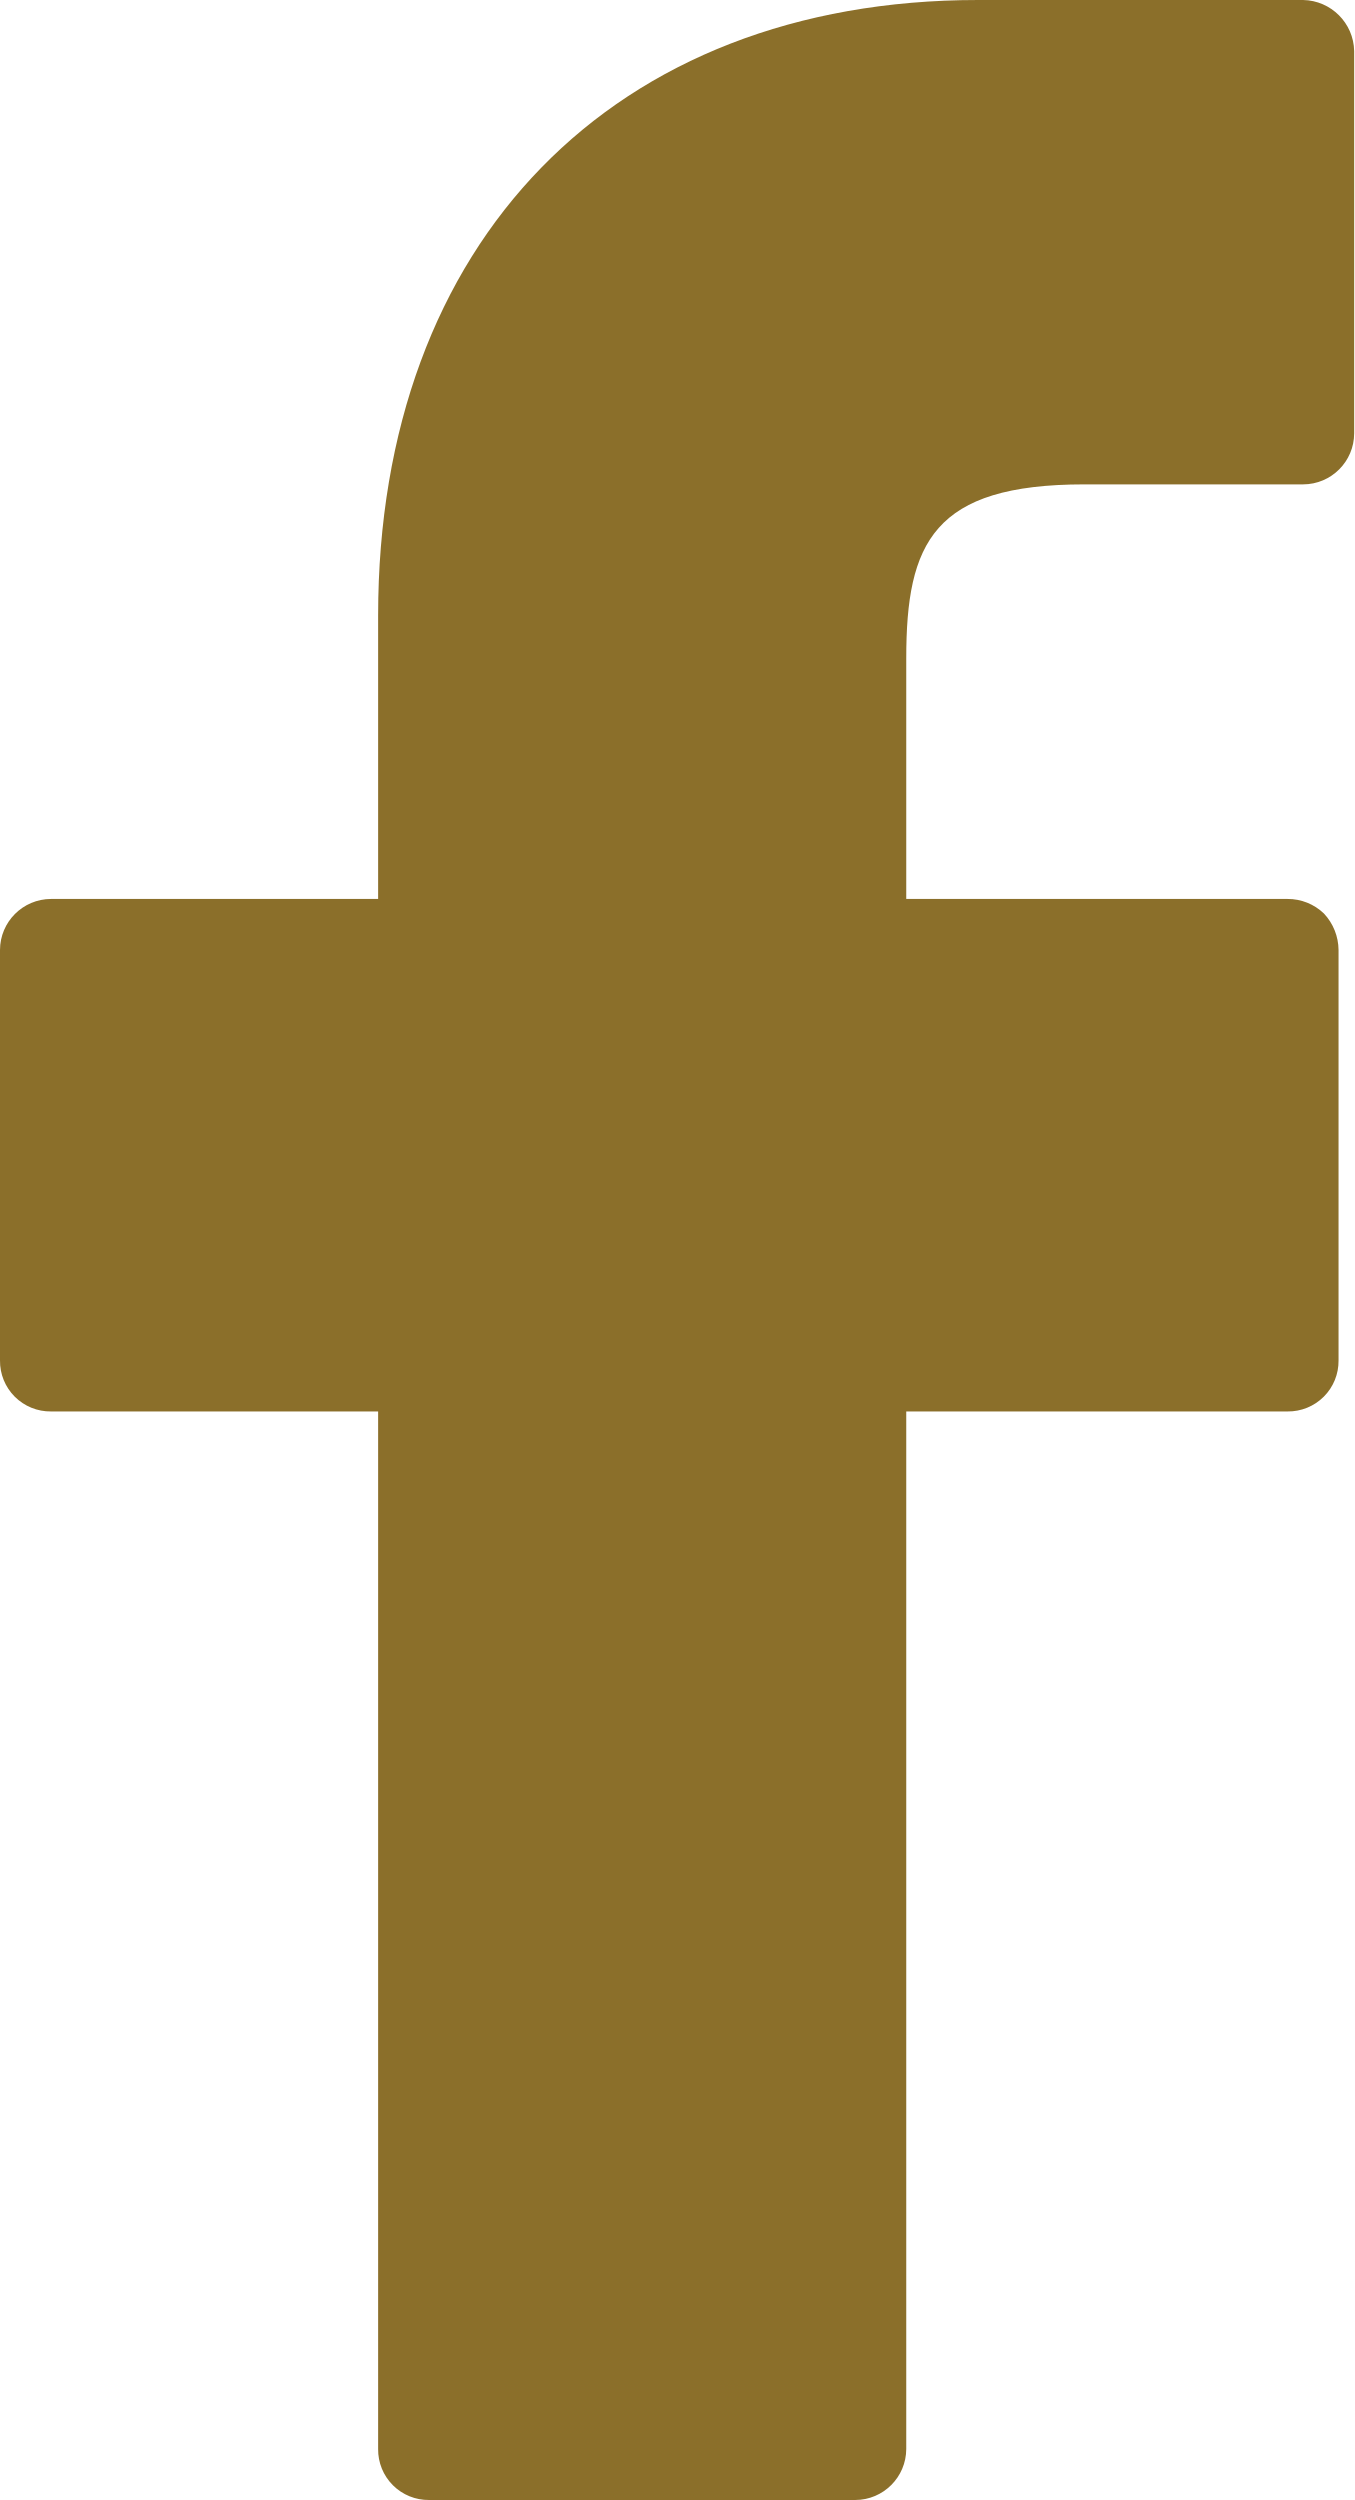
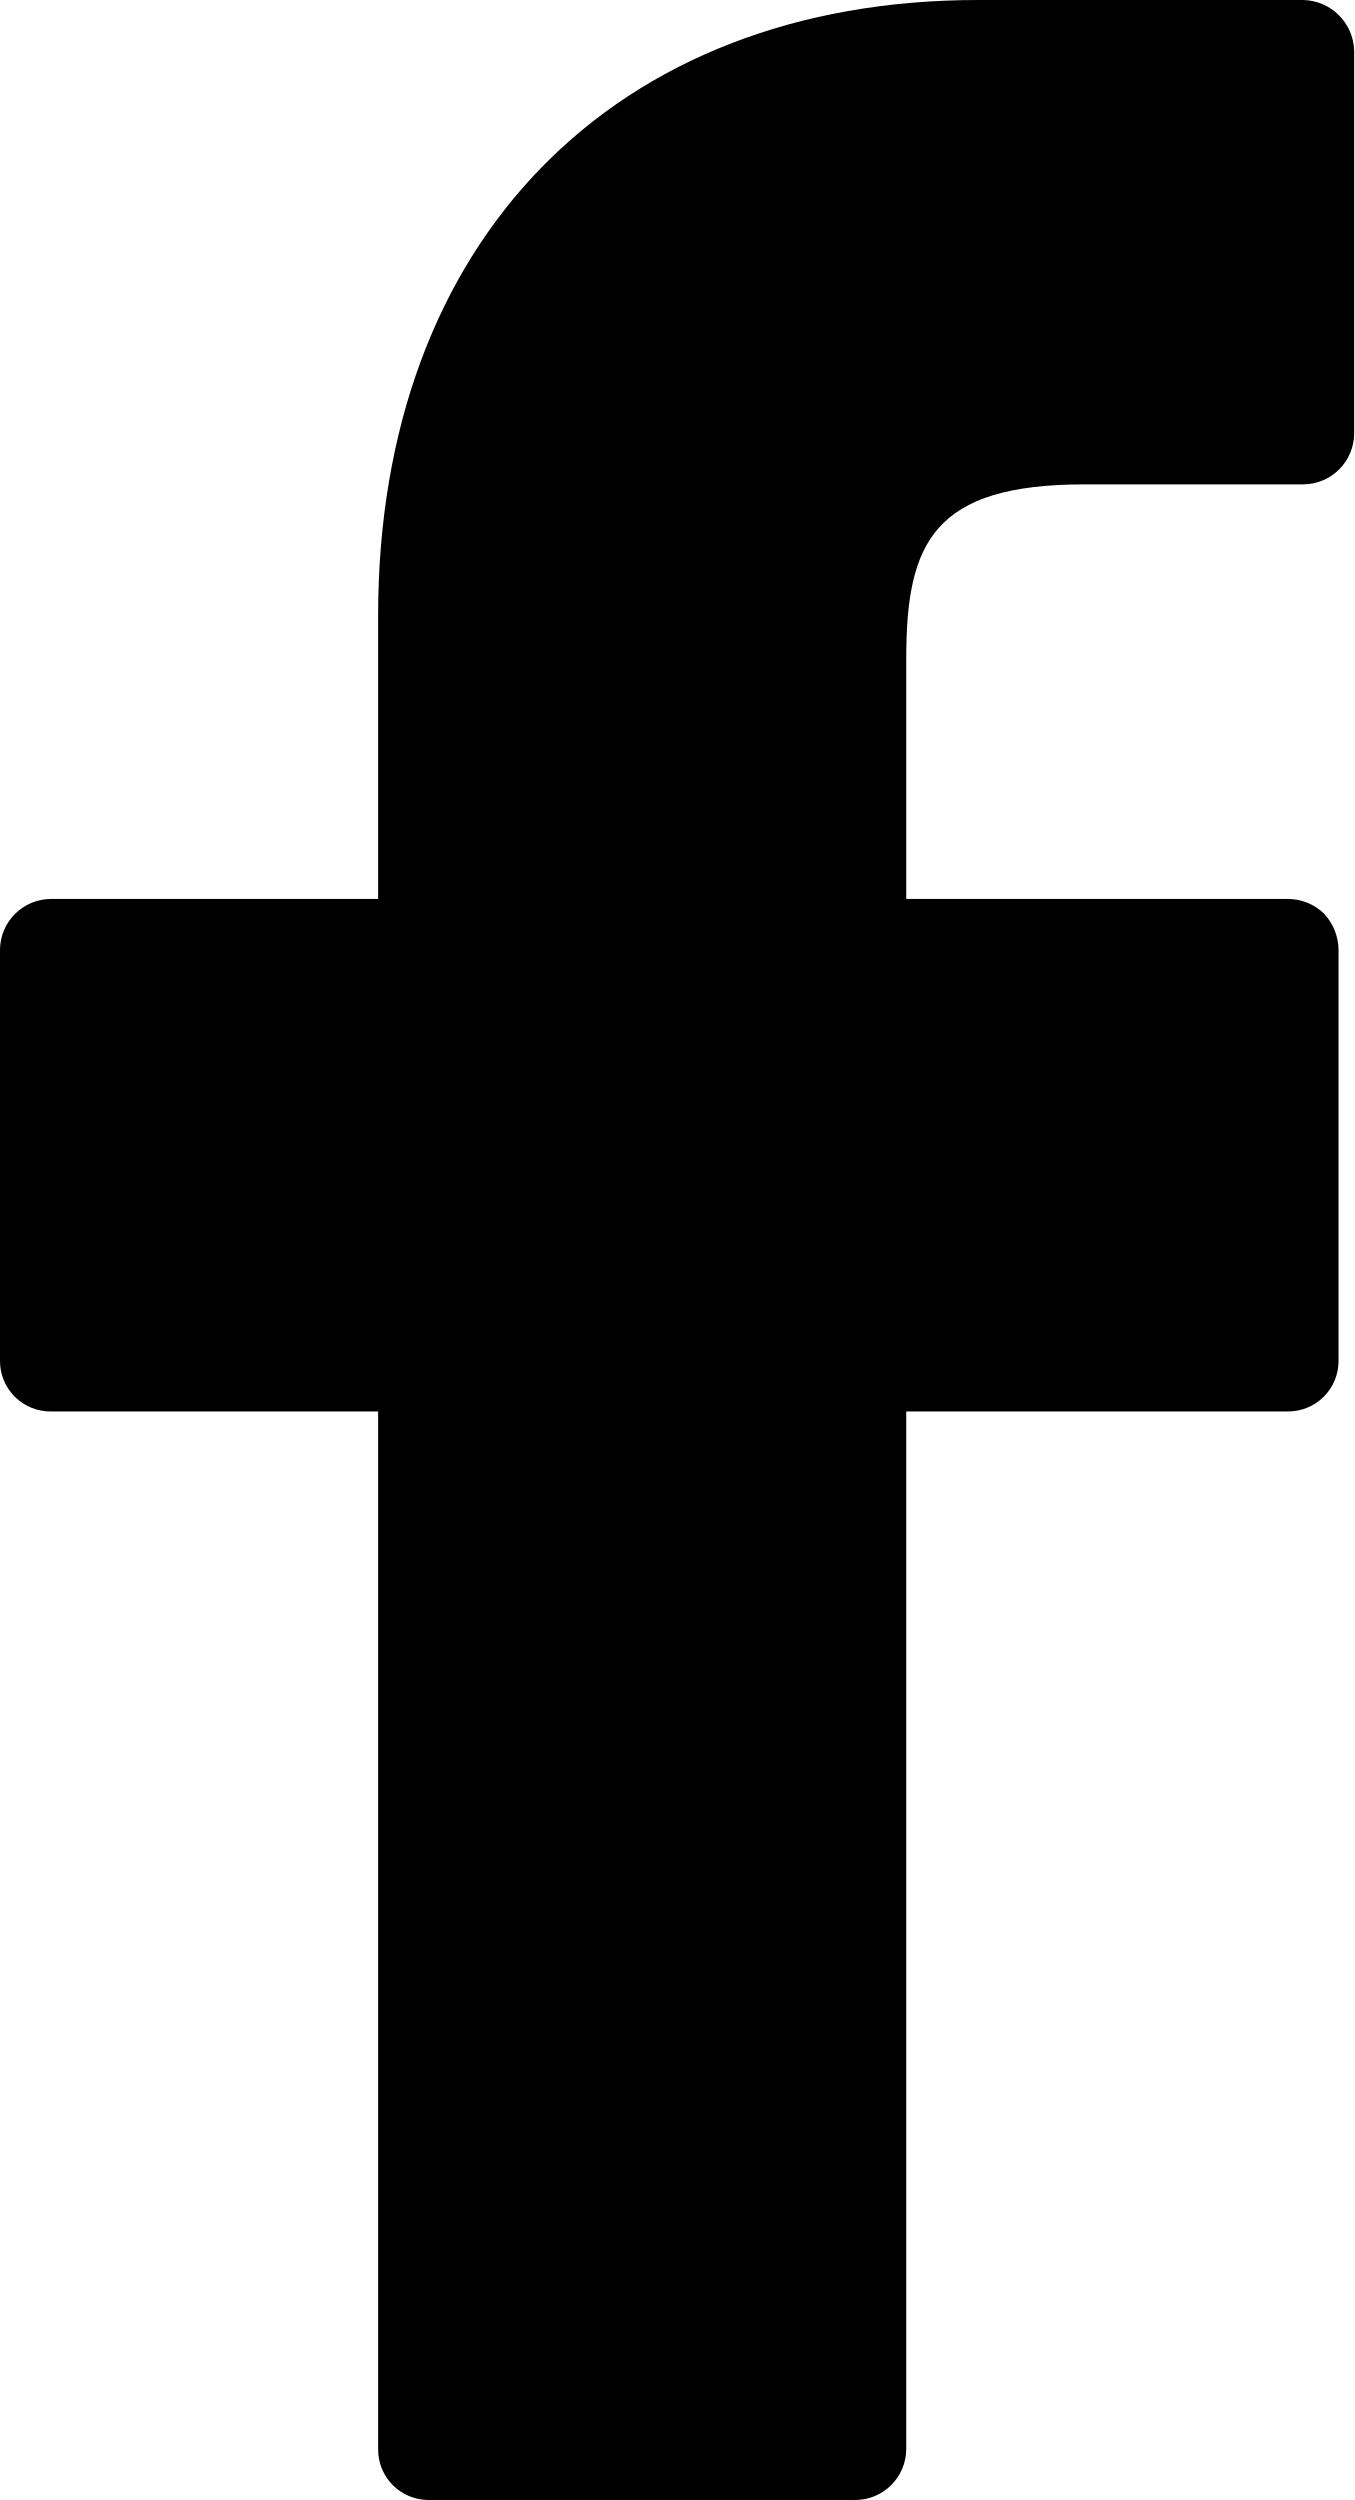
<svg xmlns="http://www.w3.org/2000/svg" width="13" height="24" viewBox="0 0 13 24">
  <defs>
    <style>
-       .cls-1 {
-         fill: #8b6f2a;
-         fill-rule: evenodd;
-       }
    </style>
  </defs>
  <path id="fb" class="cls-1" d="M1127.51,7715h-3.12c-3.5,0-5.76,2.32-5.76,5.91v2.72h-3.14a0.491,0.491,0,0,0-.49.49v3.94a0.484,0.484,0,0,0,.49.49h3.14v9.96a0.484,0.484,0,0,0,.49.49h4.09a0.491,0.491,0,0,0,.49-0.49v-9.96h3.66a0.484,0.484,0,0,0,.49-0.49v-3.94a0.518,0.518,0,0,0-.14-0.35,0.5,0.5,0,0,0-.35-0.14h-3.66v-2.31c0-1.11.26-1.67,1.71-1.67h2.1a0.491,0.491,0,0,0,.49-0.49v-3.67A0.5,0.5,0,0,0,1127.51,7715Z" transform="translate(-1115 -7715)" />
</svg>
